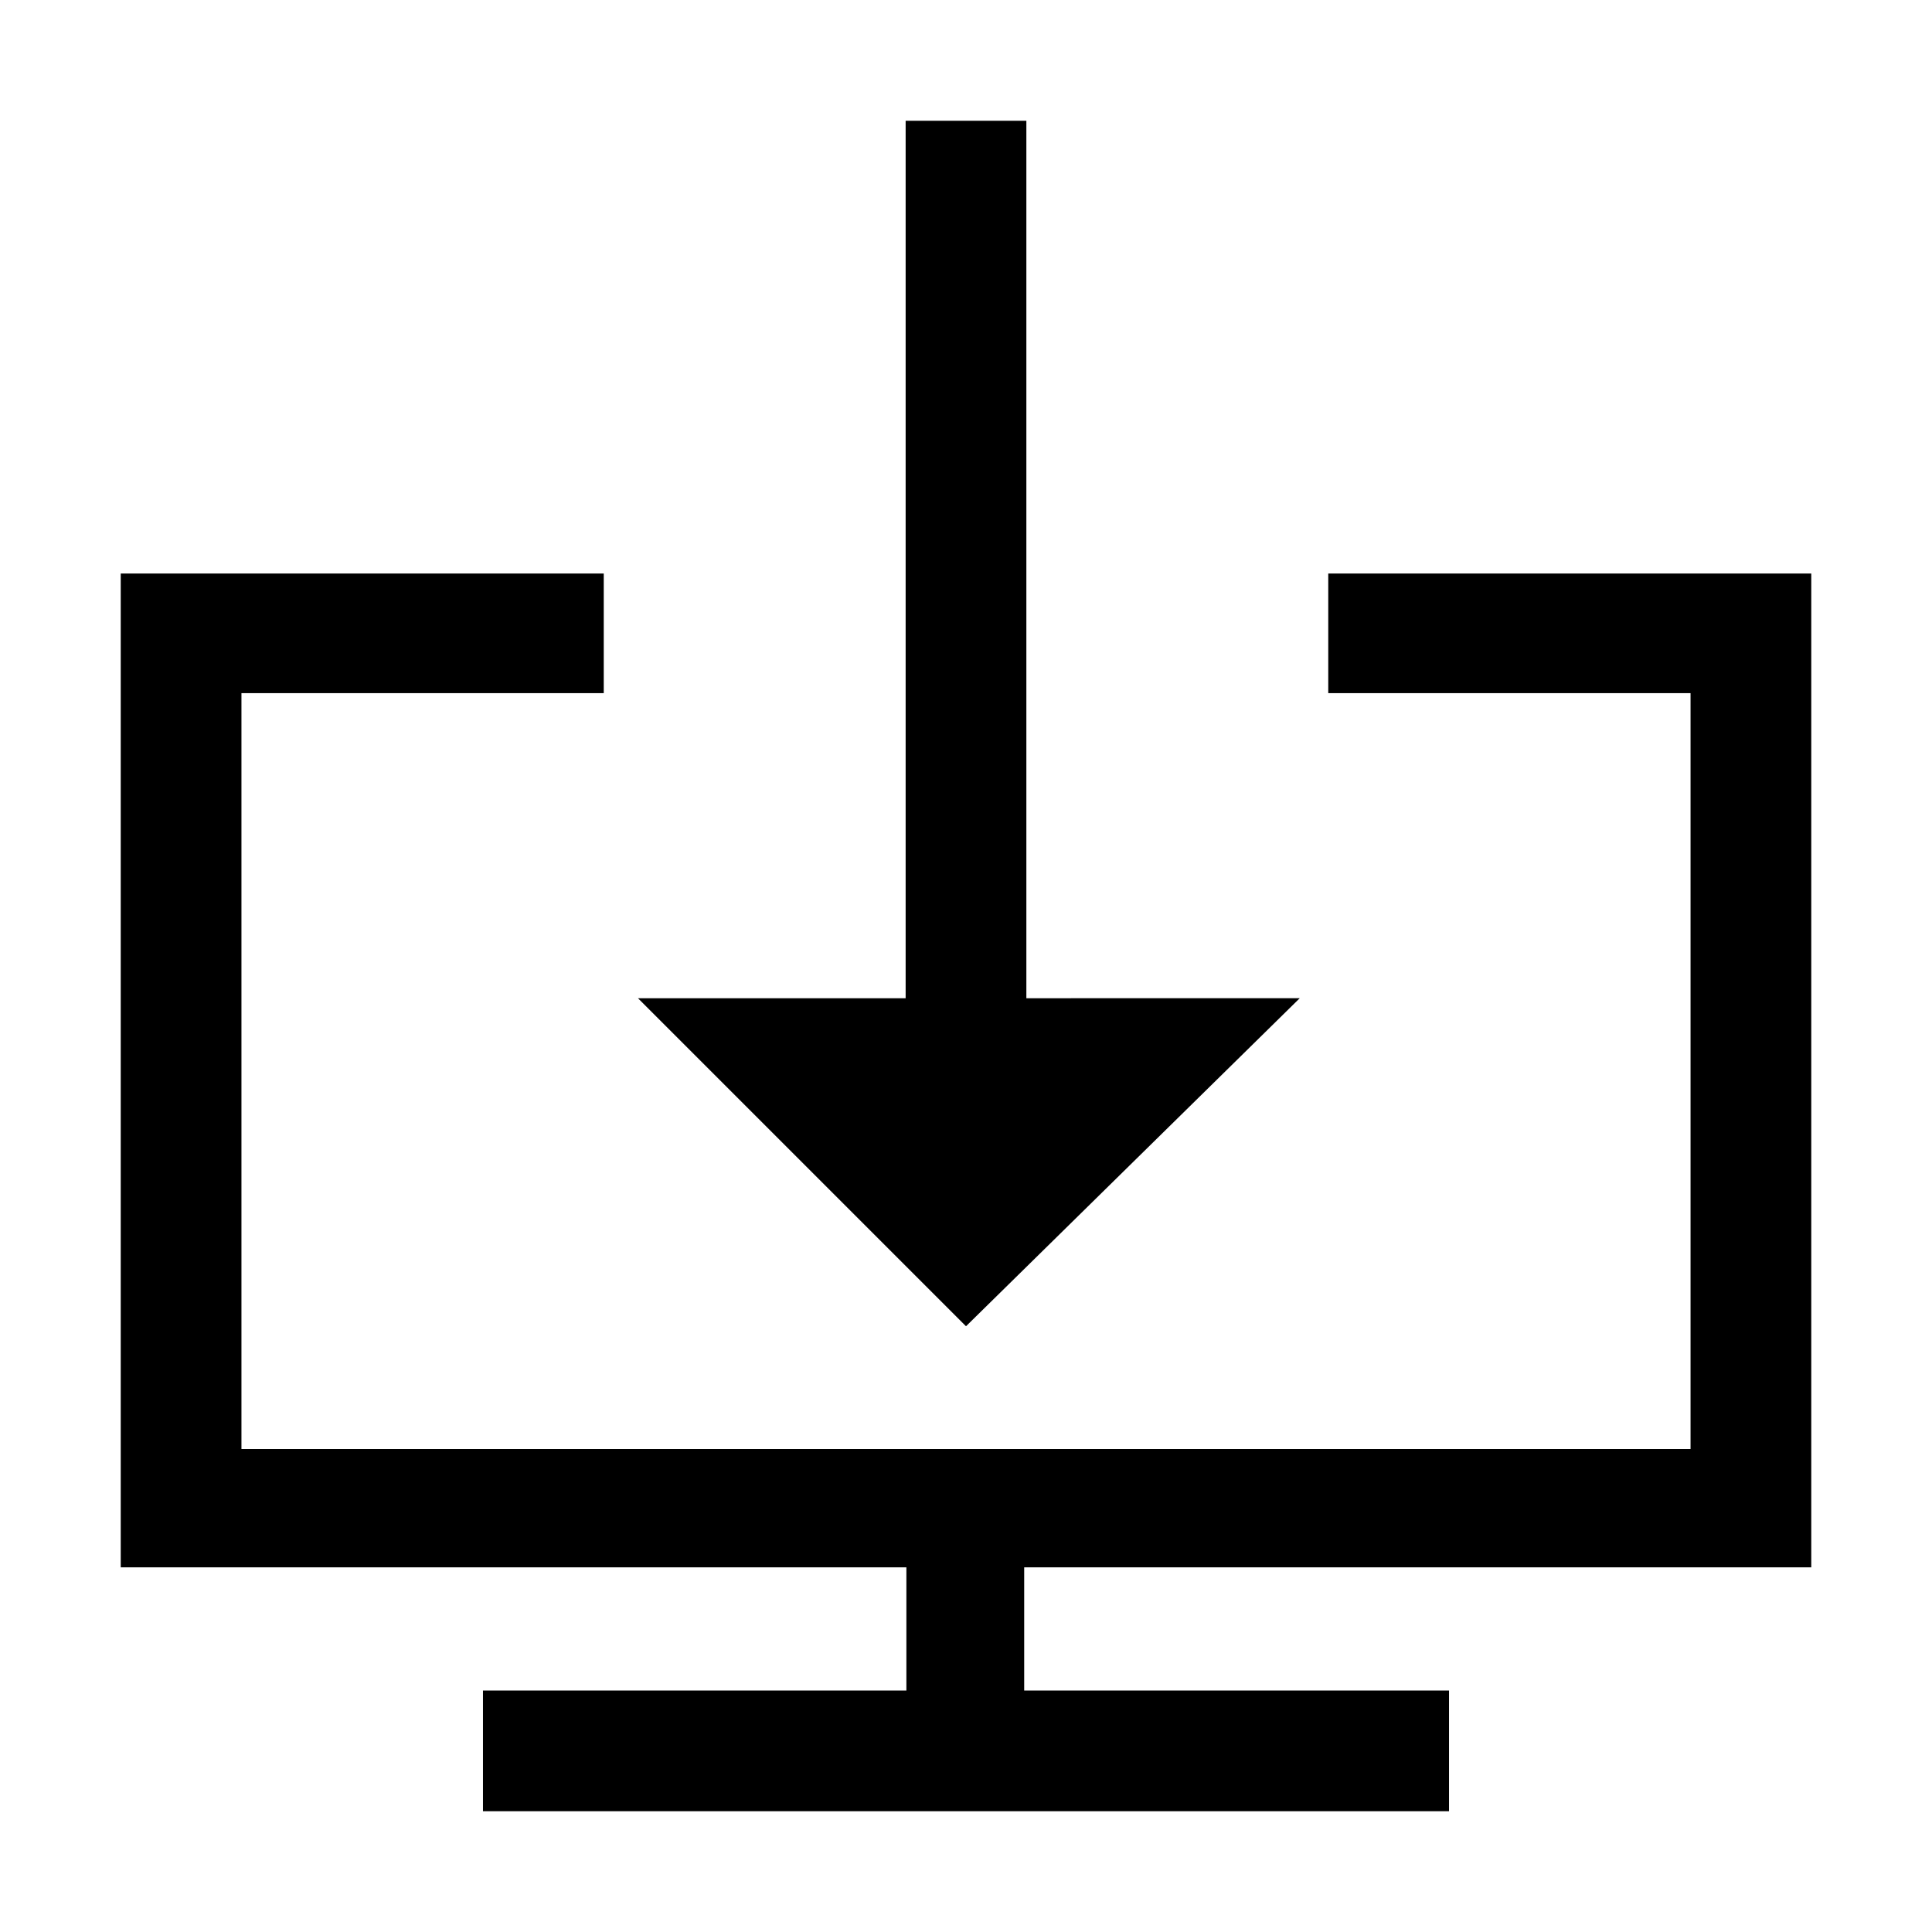
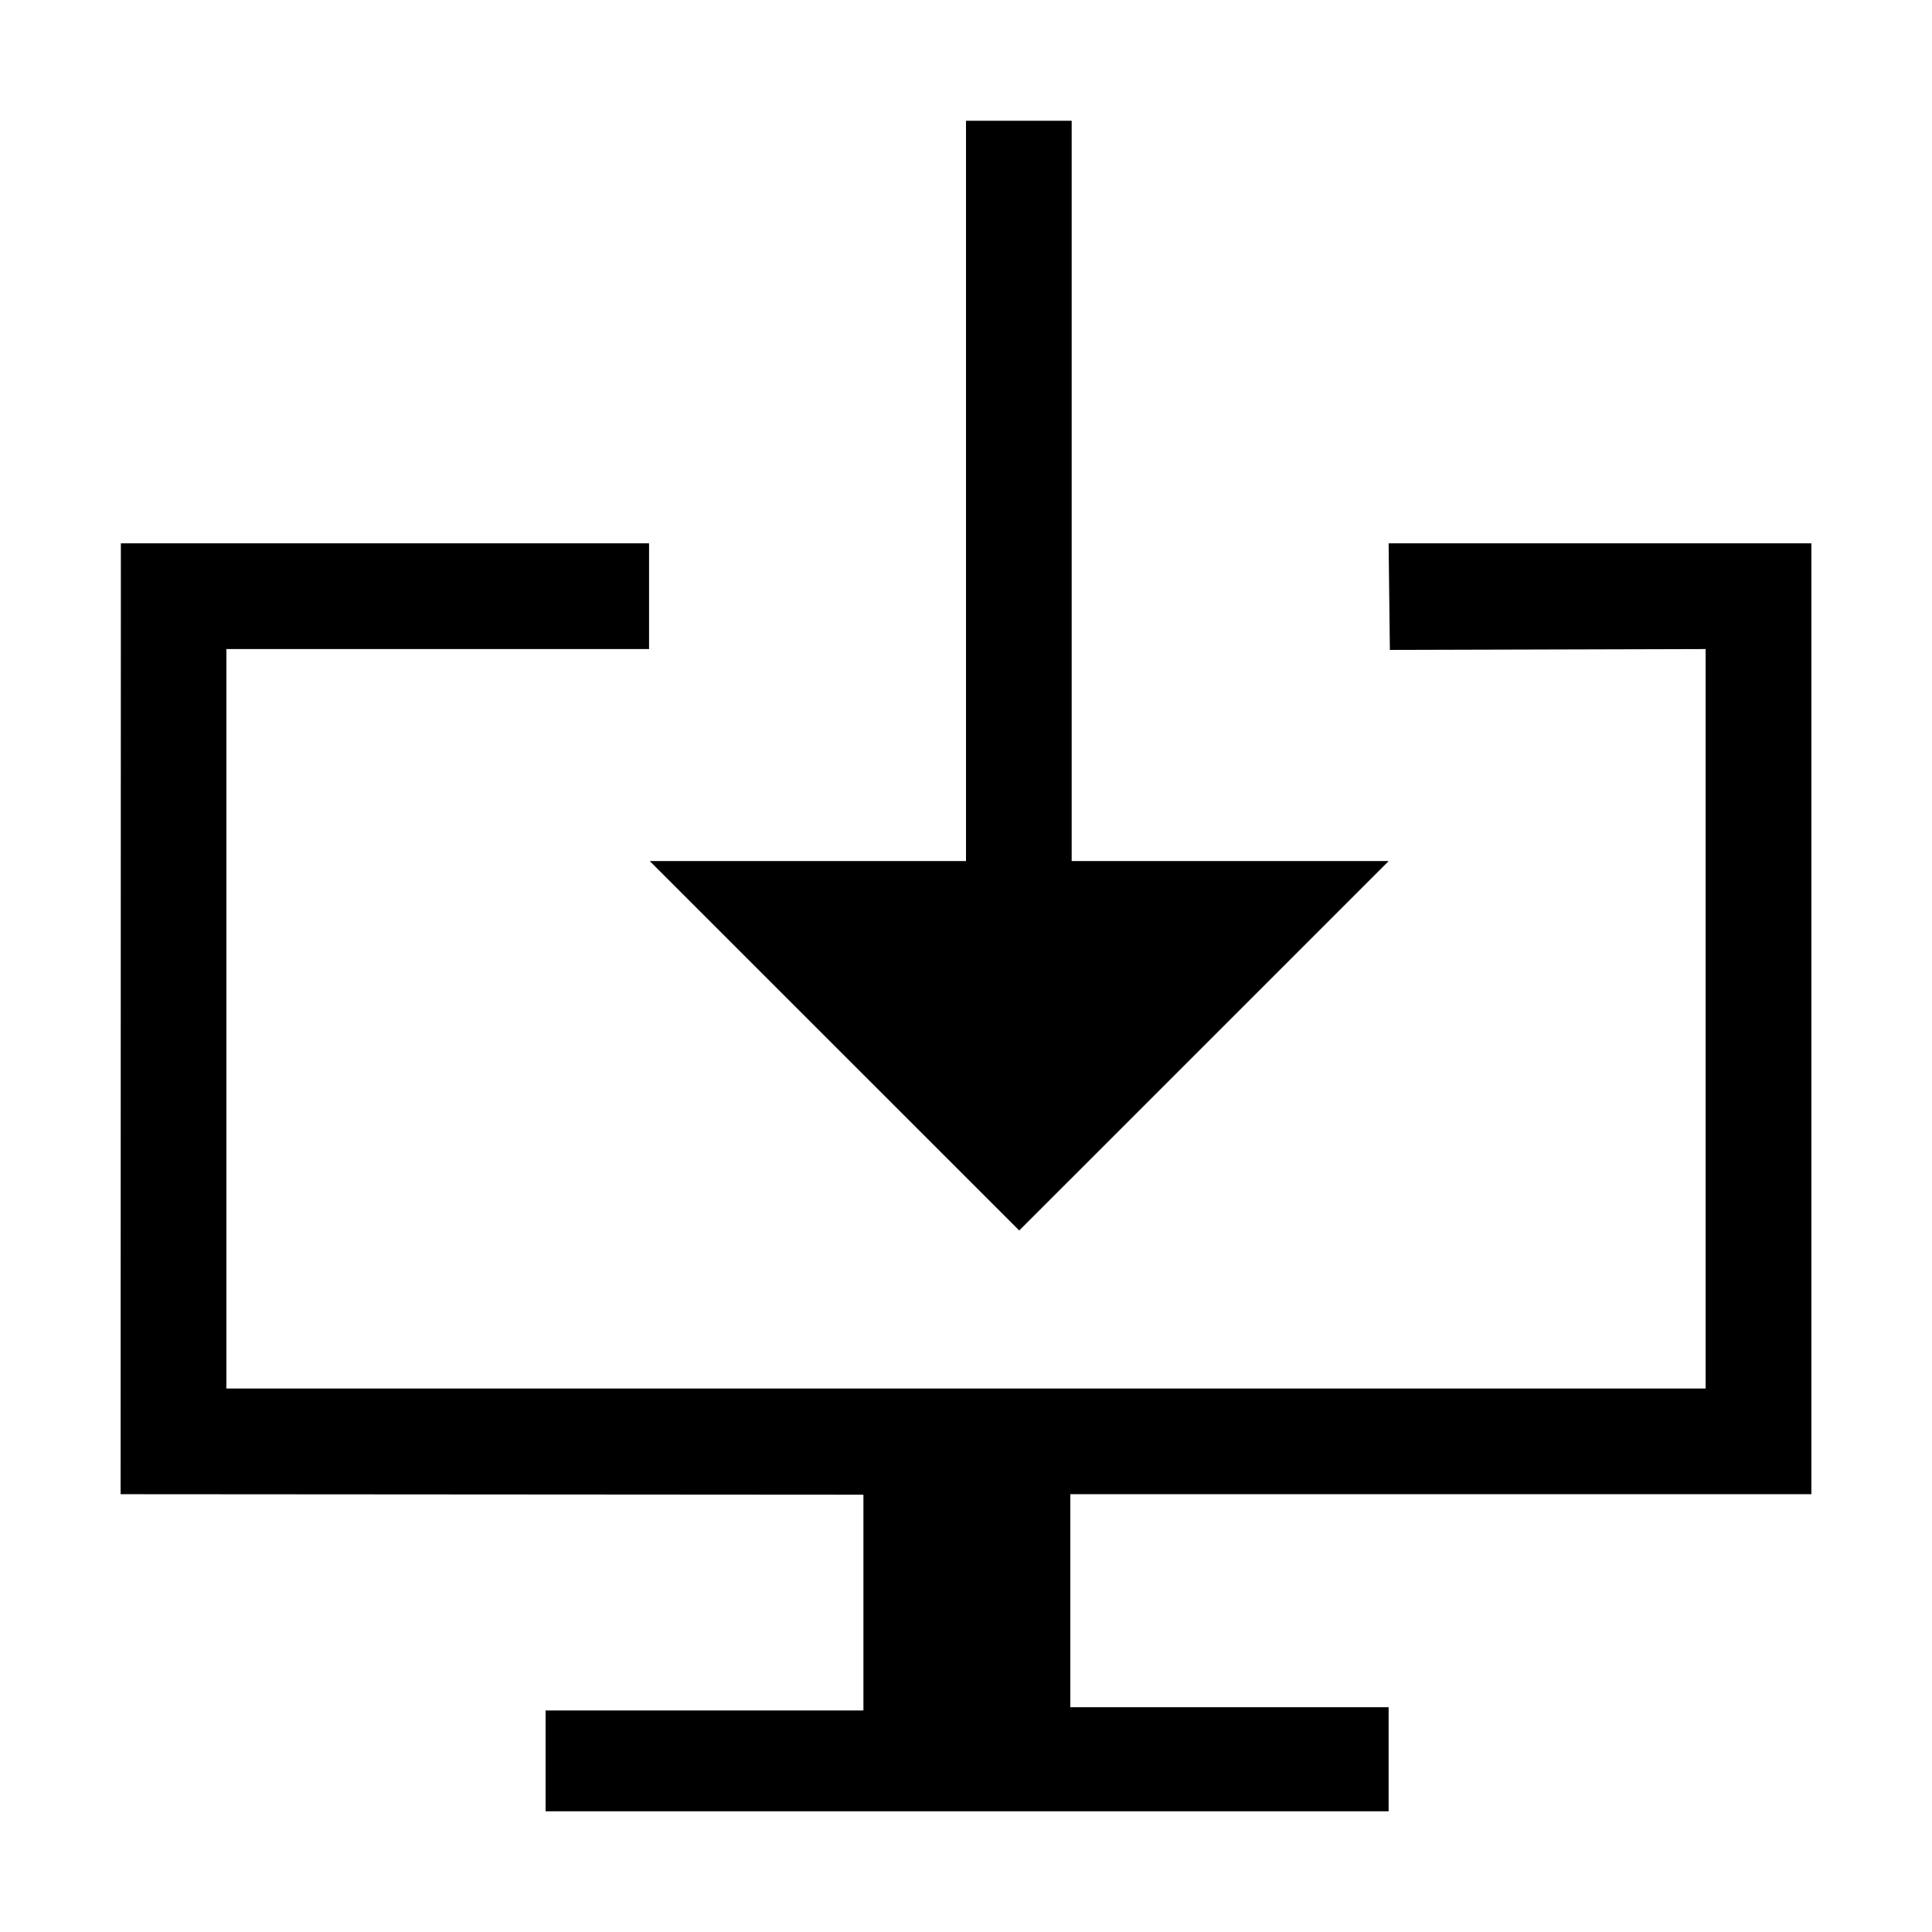
<svg xmlns="http://www.w3.org/2000/svg" xml:space="preserve" width="64px" height="64px" version="1.1" shape-rendering="geometricPrecision" text-rendering="geometricPrecision" image-rendering="optimizeQuality" fill-rule="evenodd" clip-rule="evenodd" viewBox="0 0 6400000 6400000">
-   <g id="Warstwa_1">
-     <path fill="{color}" d="M1599941 5999956l3200118 0 0 -399926 -1407301 0 0 -407958 2607316 0 0 -3292127 -1600059 0 0 396264 1200133 0 0 2503850 -4800296 0 0 -2503850 1200133 0 0 -396264 -1600059 0 0 3292127 2602591 0 0 407958 -1402576 0 0 399926zm1800022 -5599912l0 2906729 905681 -118 -1105644 1086746 -1086509 -1086510 886546 -118 0 -2906729 399926 0z" />
+   <g id="Warstwa_x0020_1">
+     <path fill="black" d="M1807345 6000074l2792633 0 0 -344768 -1054383 0 0 -705599 2454833 0 0 -3149803 -1400450 0 4134 353036 1045997 -2835 0 2449519 -4900218 0 0 -2449519 1400214 0 0 -350201 -1749706 0 -827 3149803 2460621 1653 0 714694 -1052848 0 0 334020zm2792869 -3147677l-1223873 1223756 -1223992 -1223756 1047651 0 0 -2452353 350083 0 0 2452353 1050131 0z" />
  </g>
</svg>
